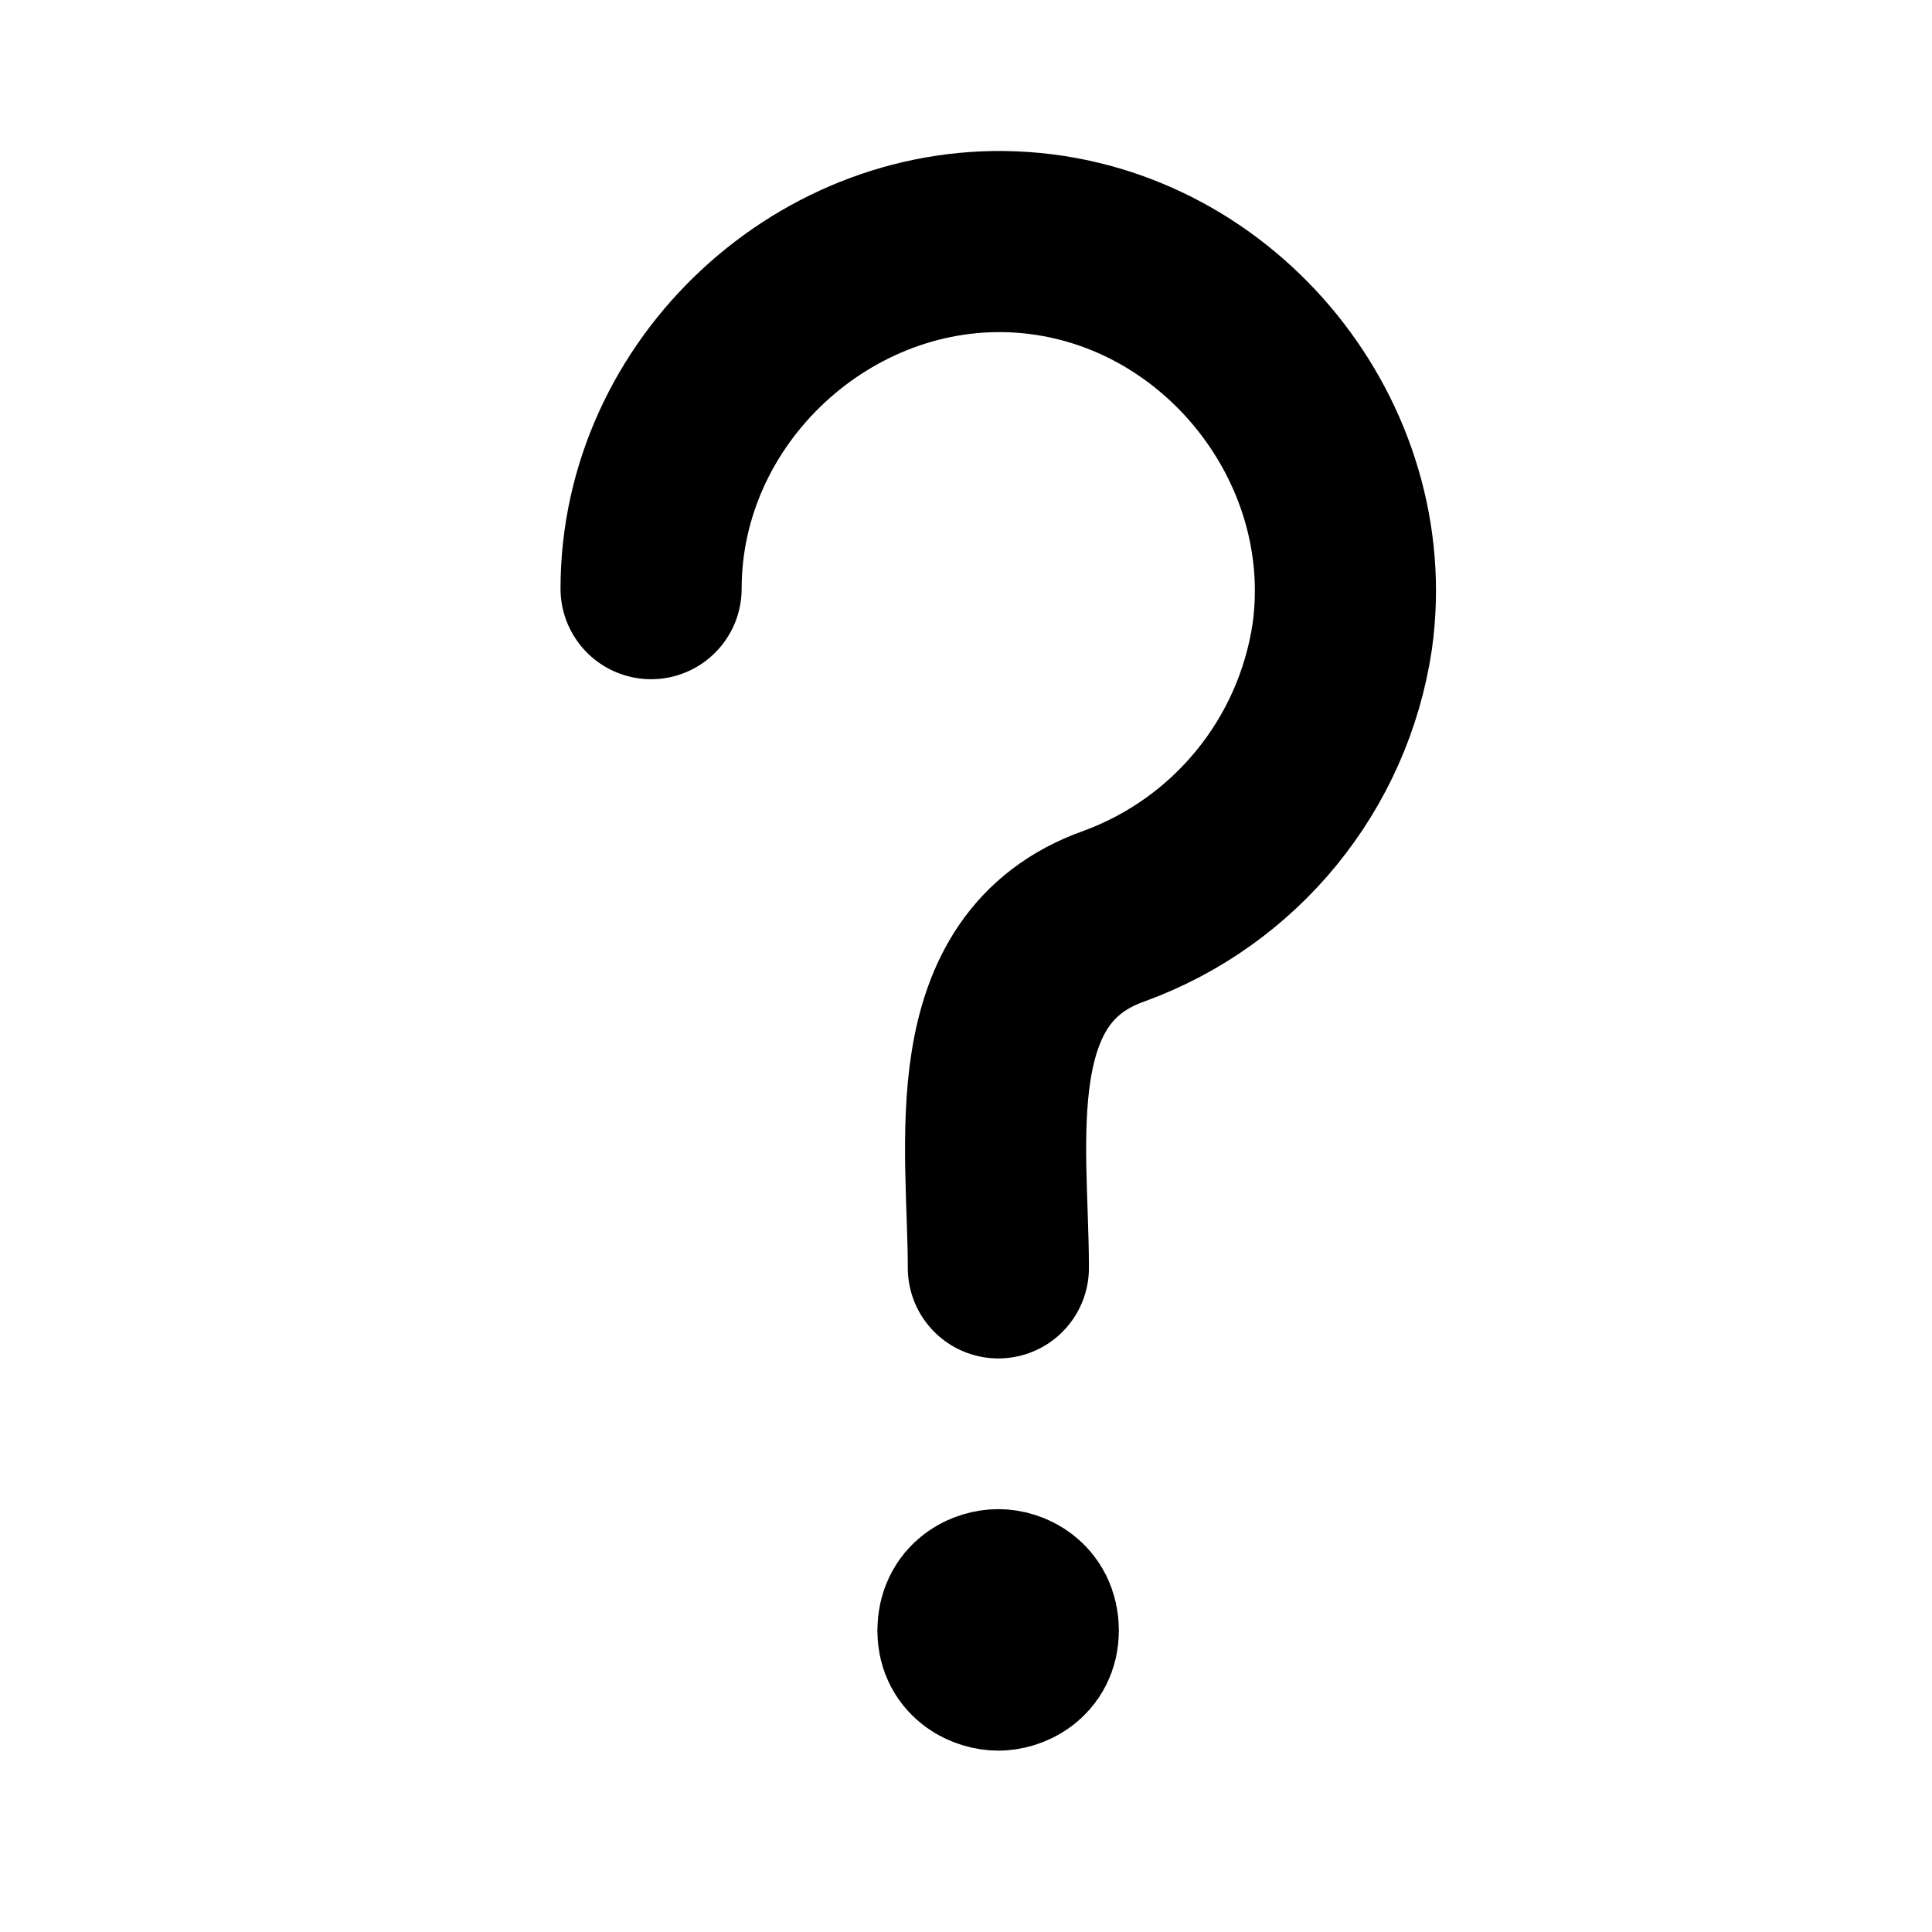
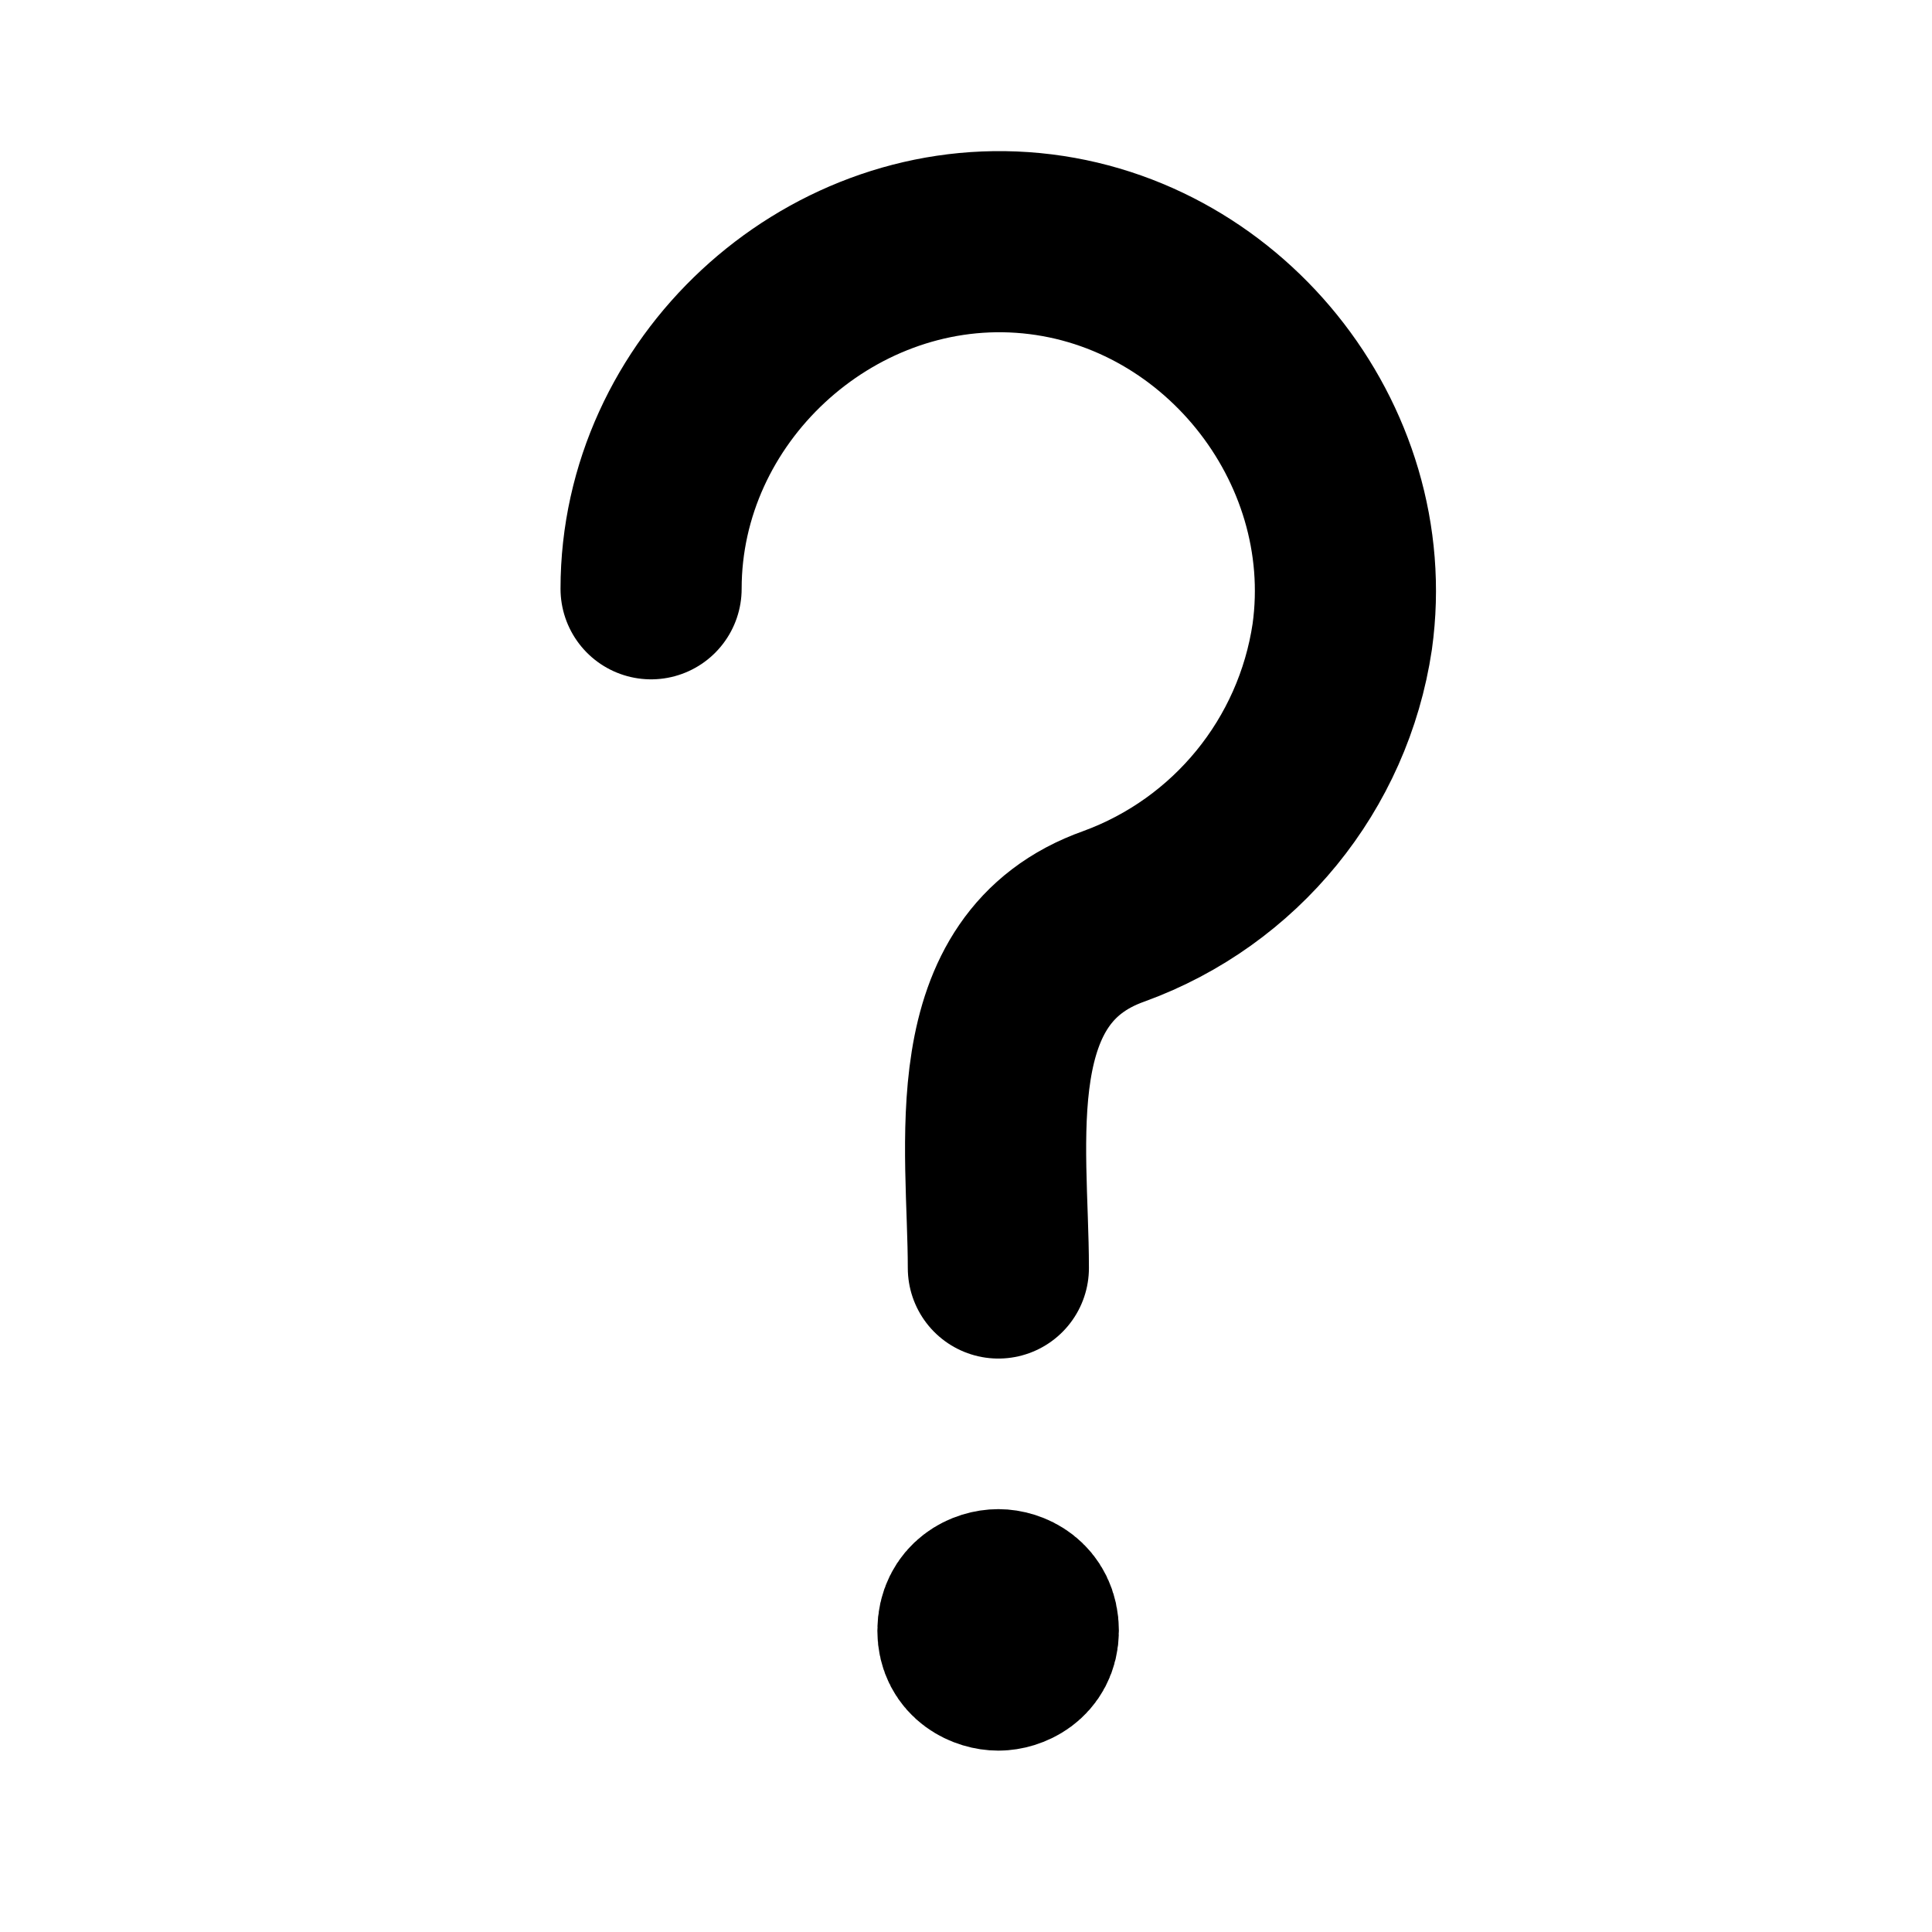
<svg xmlns="http://www.w3.org/2000/svg" width="16" height="16" fill="none" viewBox="0 0 16 16">
-   <path stroke="#000" stroke-linecap="round" stroke-linejoin="round" stroke-width="1.5" d="M5.392 4.875c0-1.642 1.452-2.98 3.074-2.868 1.638.113 2.874 1.654 2.65 3.264a2.923 2.923 0 0 1-1.89 2.316c-1.216.43-.958 1.9-.958 2.913m-.177 3.004h.346m.079 0c0 .184-.16.244-.248.244-.092 0-.252-.06-.252-.244 0-.197.16-.256.252-.256.088 0 .248.06.248.256Z" />
+   <path stroke="#000" stroke-linecap="round" stroke-linejoin="round" stroke-width="1.5" d="M5.392 4.876c0-1.642 1.452-2.98 3.074-2.868 1.638.113 2.874 1.653 2.65 3.264a2.923 2.923 0 0 1-1.89 2.316c-1.216.43-.958 1.9-.958 2.913m-.177 3.004h.346m.079 0c0 .183-.16.243-.248.243-.092 0-.252-.06-.252-.243 0-.197.16-.257.252-.257.088 0 .248.06.248.257Z" />
</svg>
